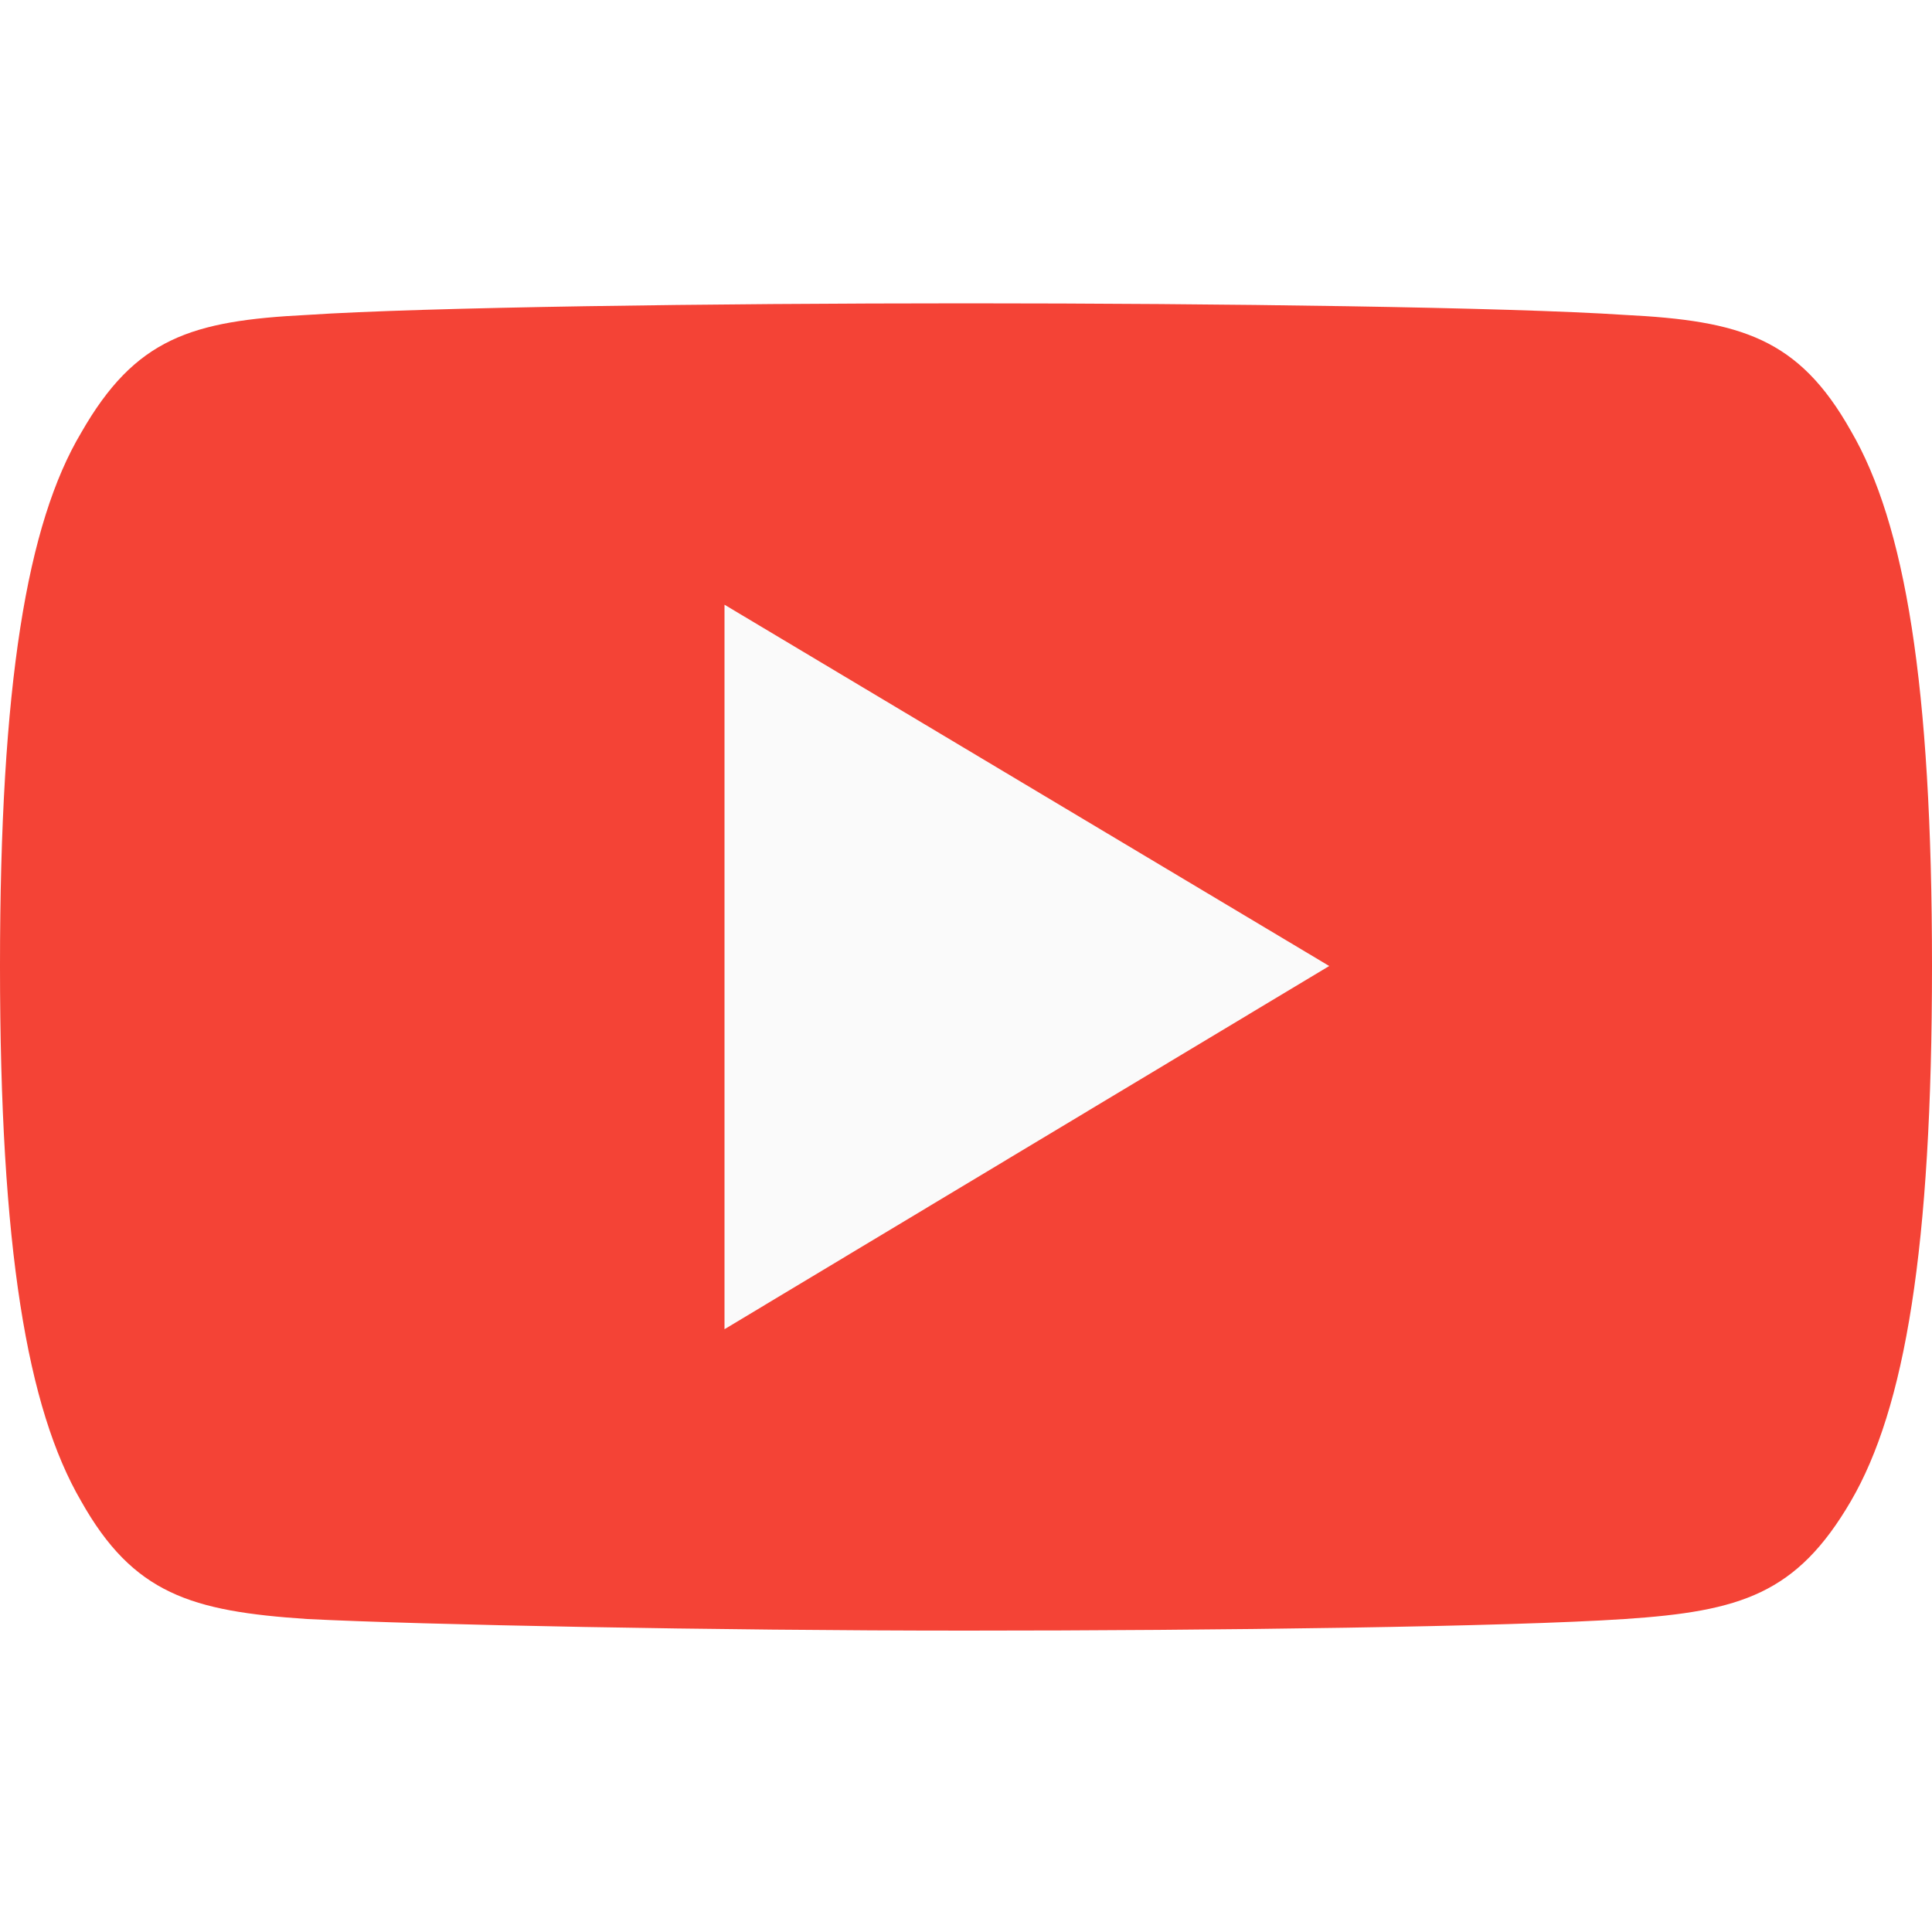
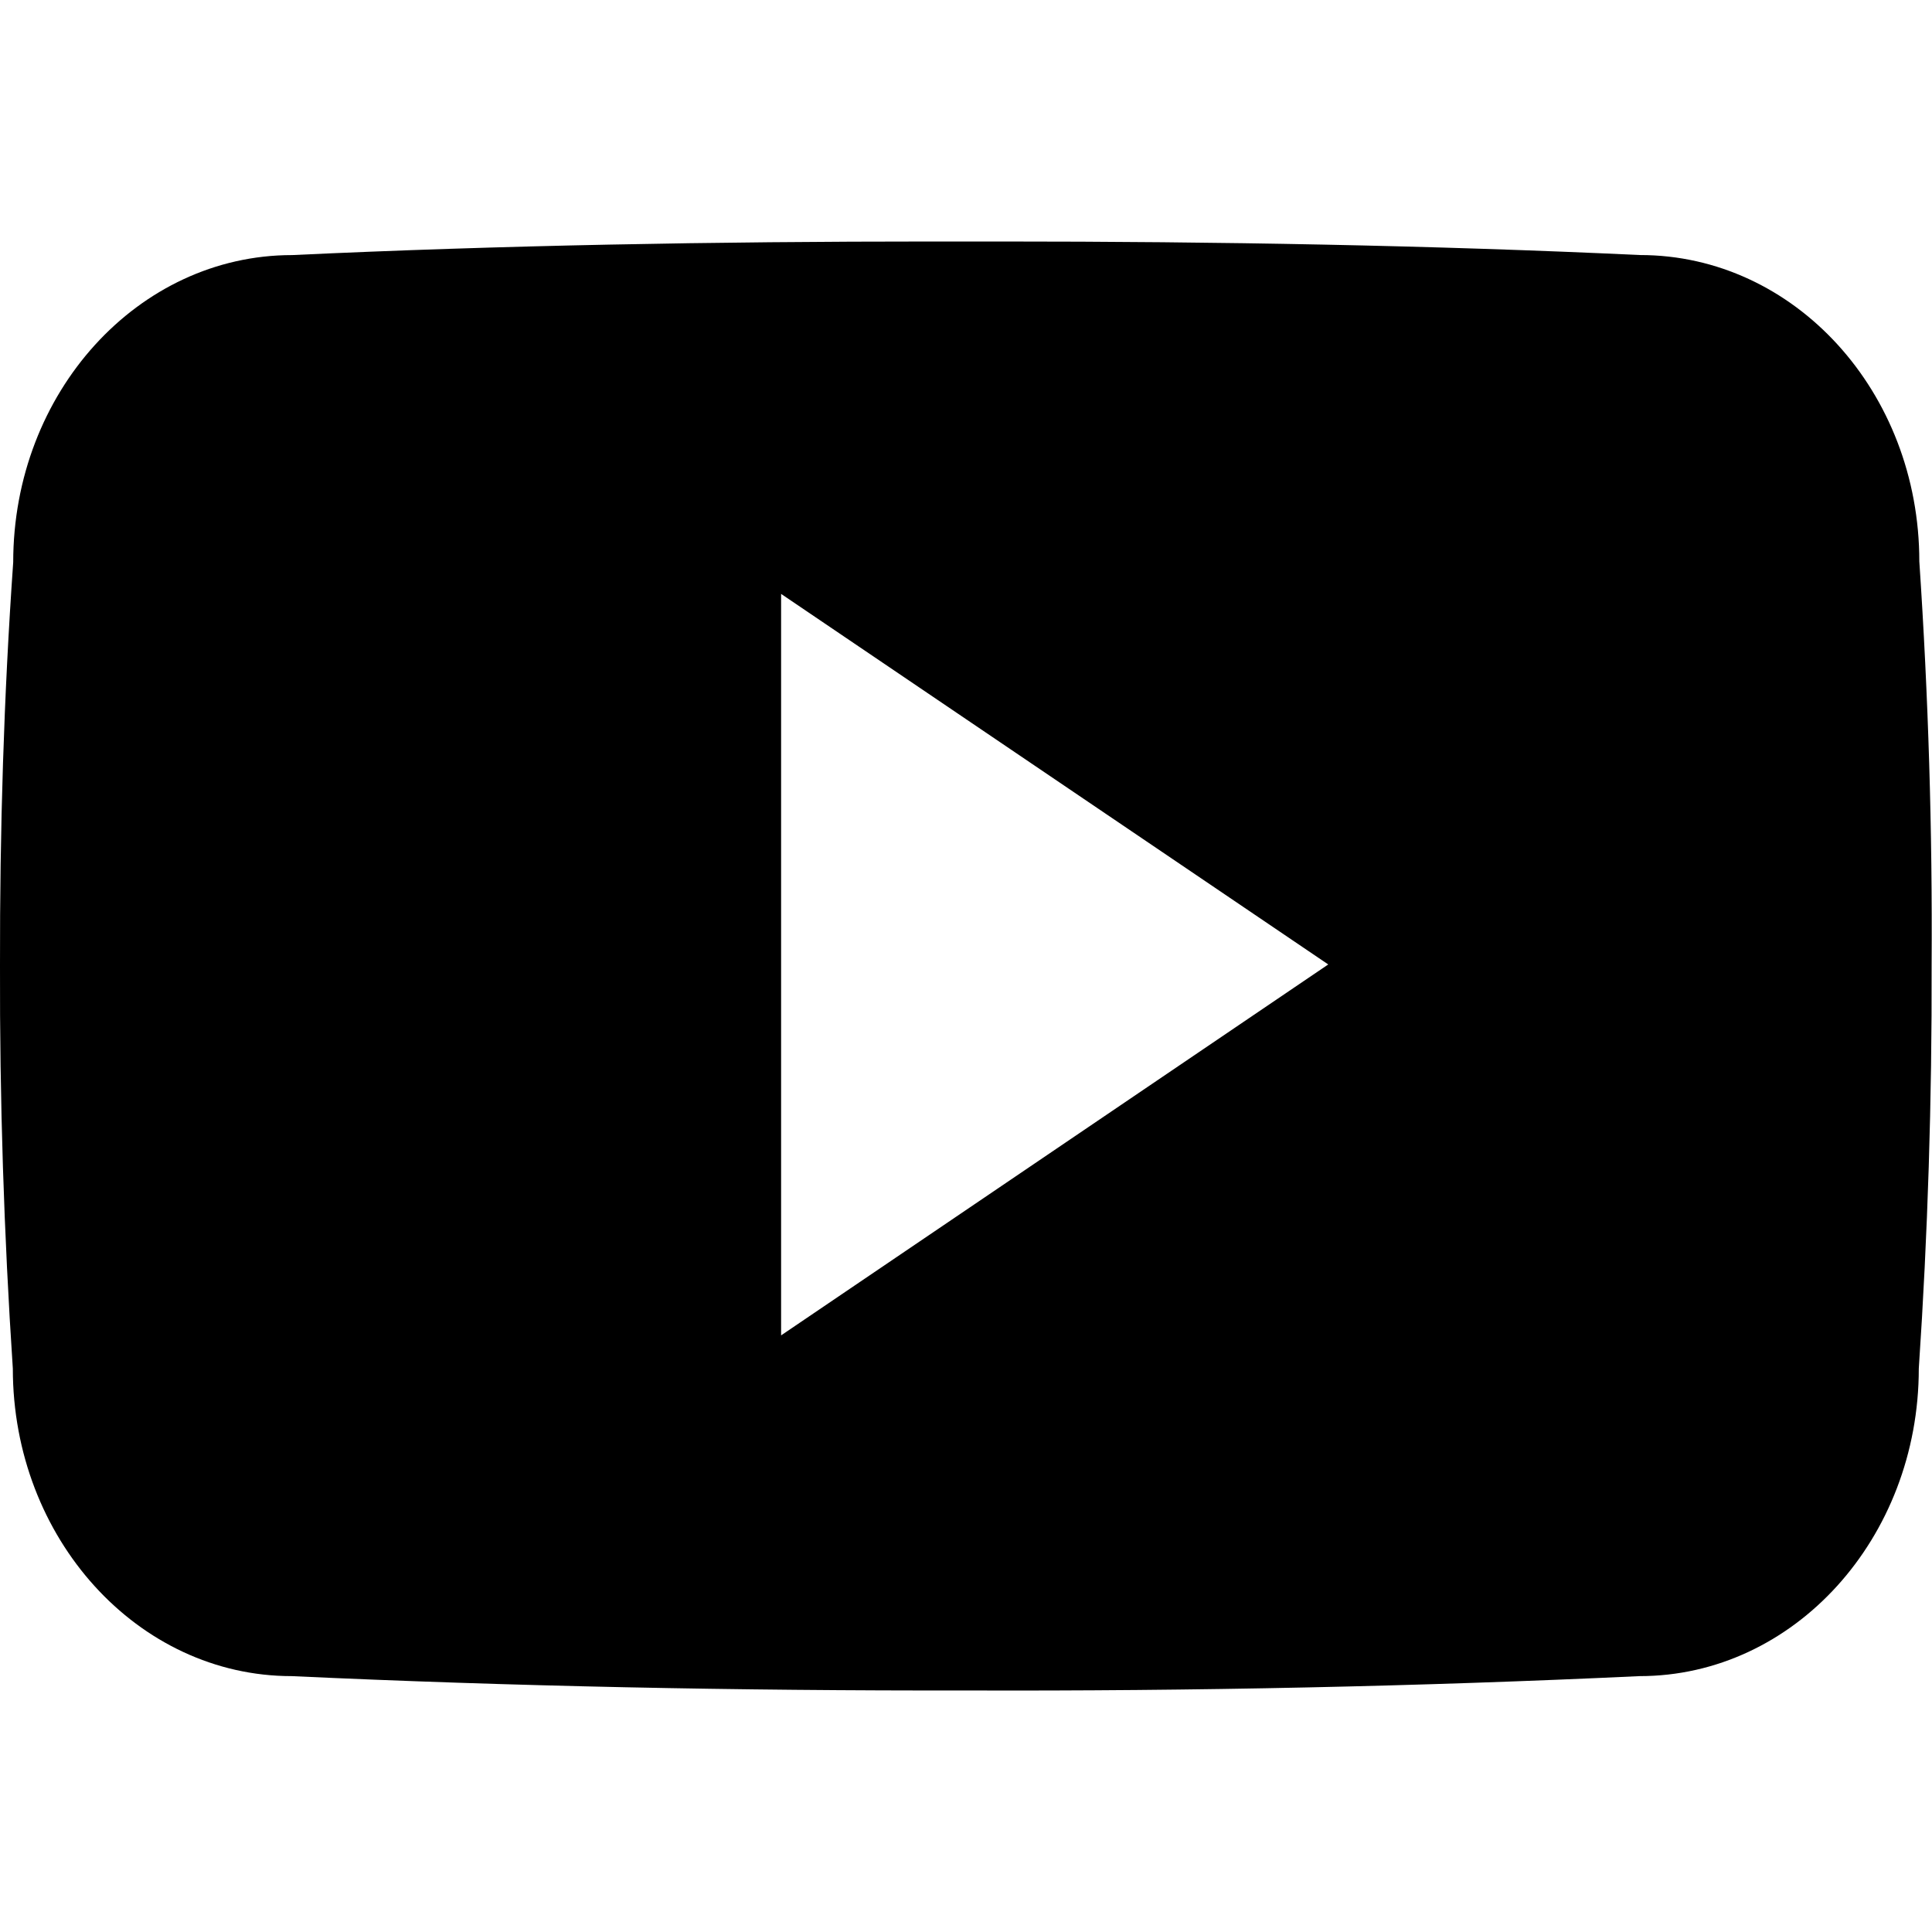
- <svg xmlns="http://www.w3.org/2000/svg" viewBox="0 0 100 100">
-   <g>
-     <path style="fill:#F44336;" d="M95.8,22.3c-2.7-4.8-5.7-5.7-11.7-6c-6-0.4-21-0.6-34.1-0.6c-13.1,0-28.1,0.2-34.1,0.6   c-6,0.3-8.9,1.2-11.7,6.1C1.4,27.1,0,35.4,0,50c0,0,0,0,0,0c0,0,0,0,0,0v0c0,14.6,1.4,22.9,4.2,27.7c2.7,4.8,5.7,5.7,11.7,6.1   c6,0.3,21,0.6,34.1,0.6c13,0,28.1-0.2,34.1-0.6c6-0.4,8.9-1.3,11.7-6.1c2.8-4.8,4.2-13.1,4.2-27.7c0,0,0,0,0,0c0,0,0,0,0,0   C100,35.4,98.6,27.1,95.8,22.3z" />
-     <polygon style="fill:#FAFAFA;" points="37.5,68.8 37.5,31.3 68.8,50" />
-   </g>
+ <svg width="512" height="512" viewBox="0 0 512 512">
+   <path d="M508.64,148.79c0-45-33.1-81.2-74-81.2C379.24,65,322.74,64,265,64H247c-57.6,0-114.2,1-169.6,3.6-40.8,0-73.9,36.4-73.9,81.4C1,184.59-.06,220.19,0,255.79q-.15,53.4,3.4,106.9c0,45,33.1,81.5,73.9,81.5,58.2,2.7,117.9,3.9,178.6,3.8q91.2.3,178.6-3.8c40.9,0,74-36.5,74-81.5,2.4-35.7,3.5-71.3,3.4-107Q512.24,202.29,508.64,148.79ZM207,353.89V157.39l145,98.2Z" />
</svg>
